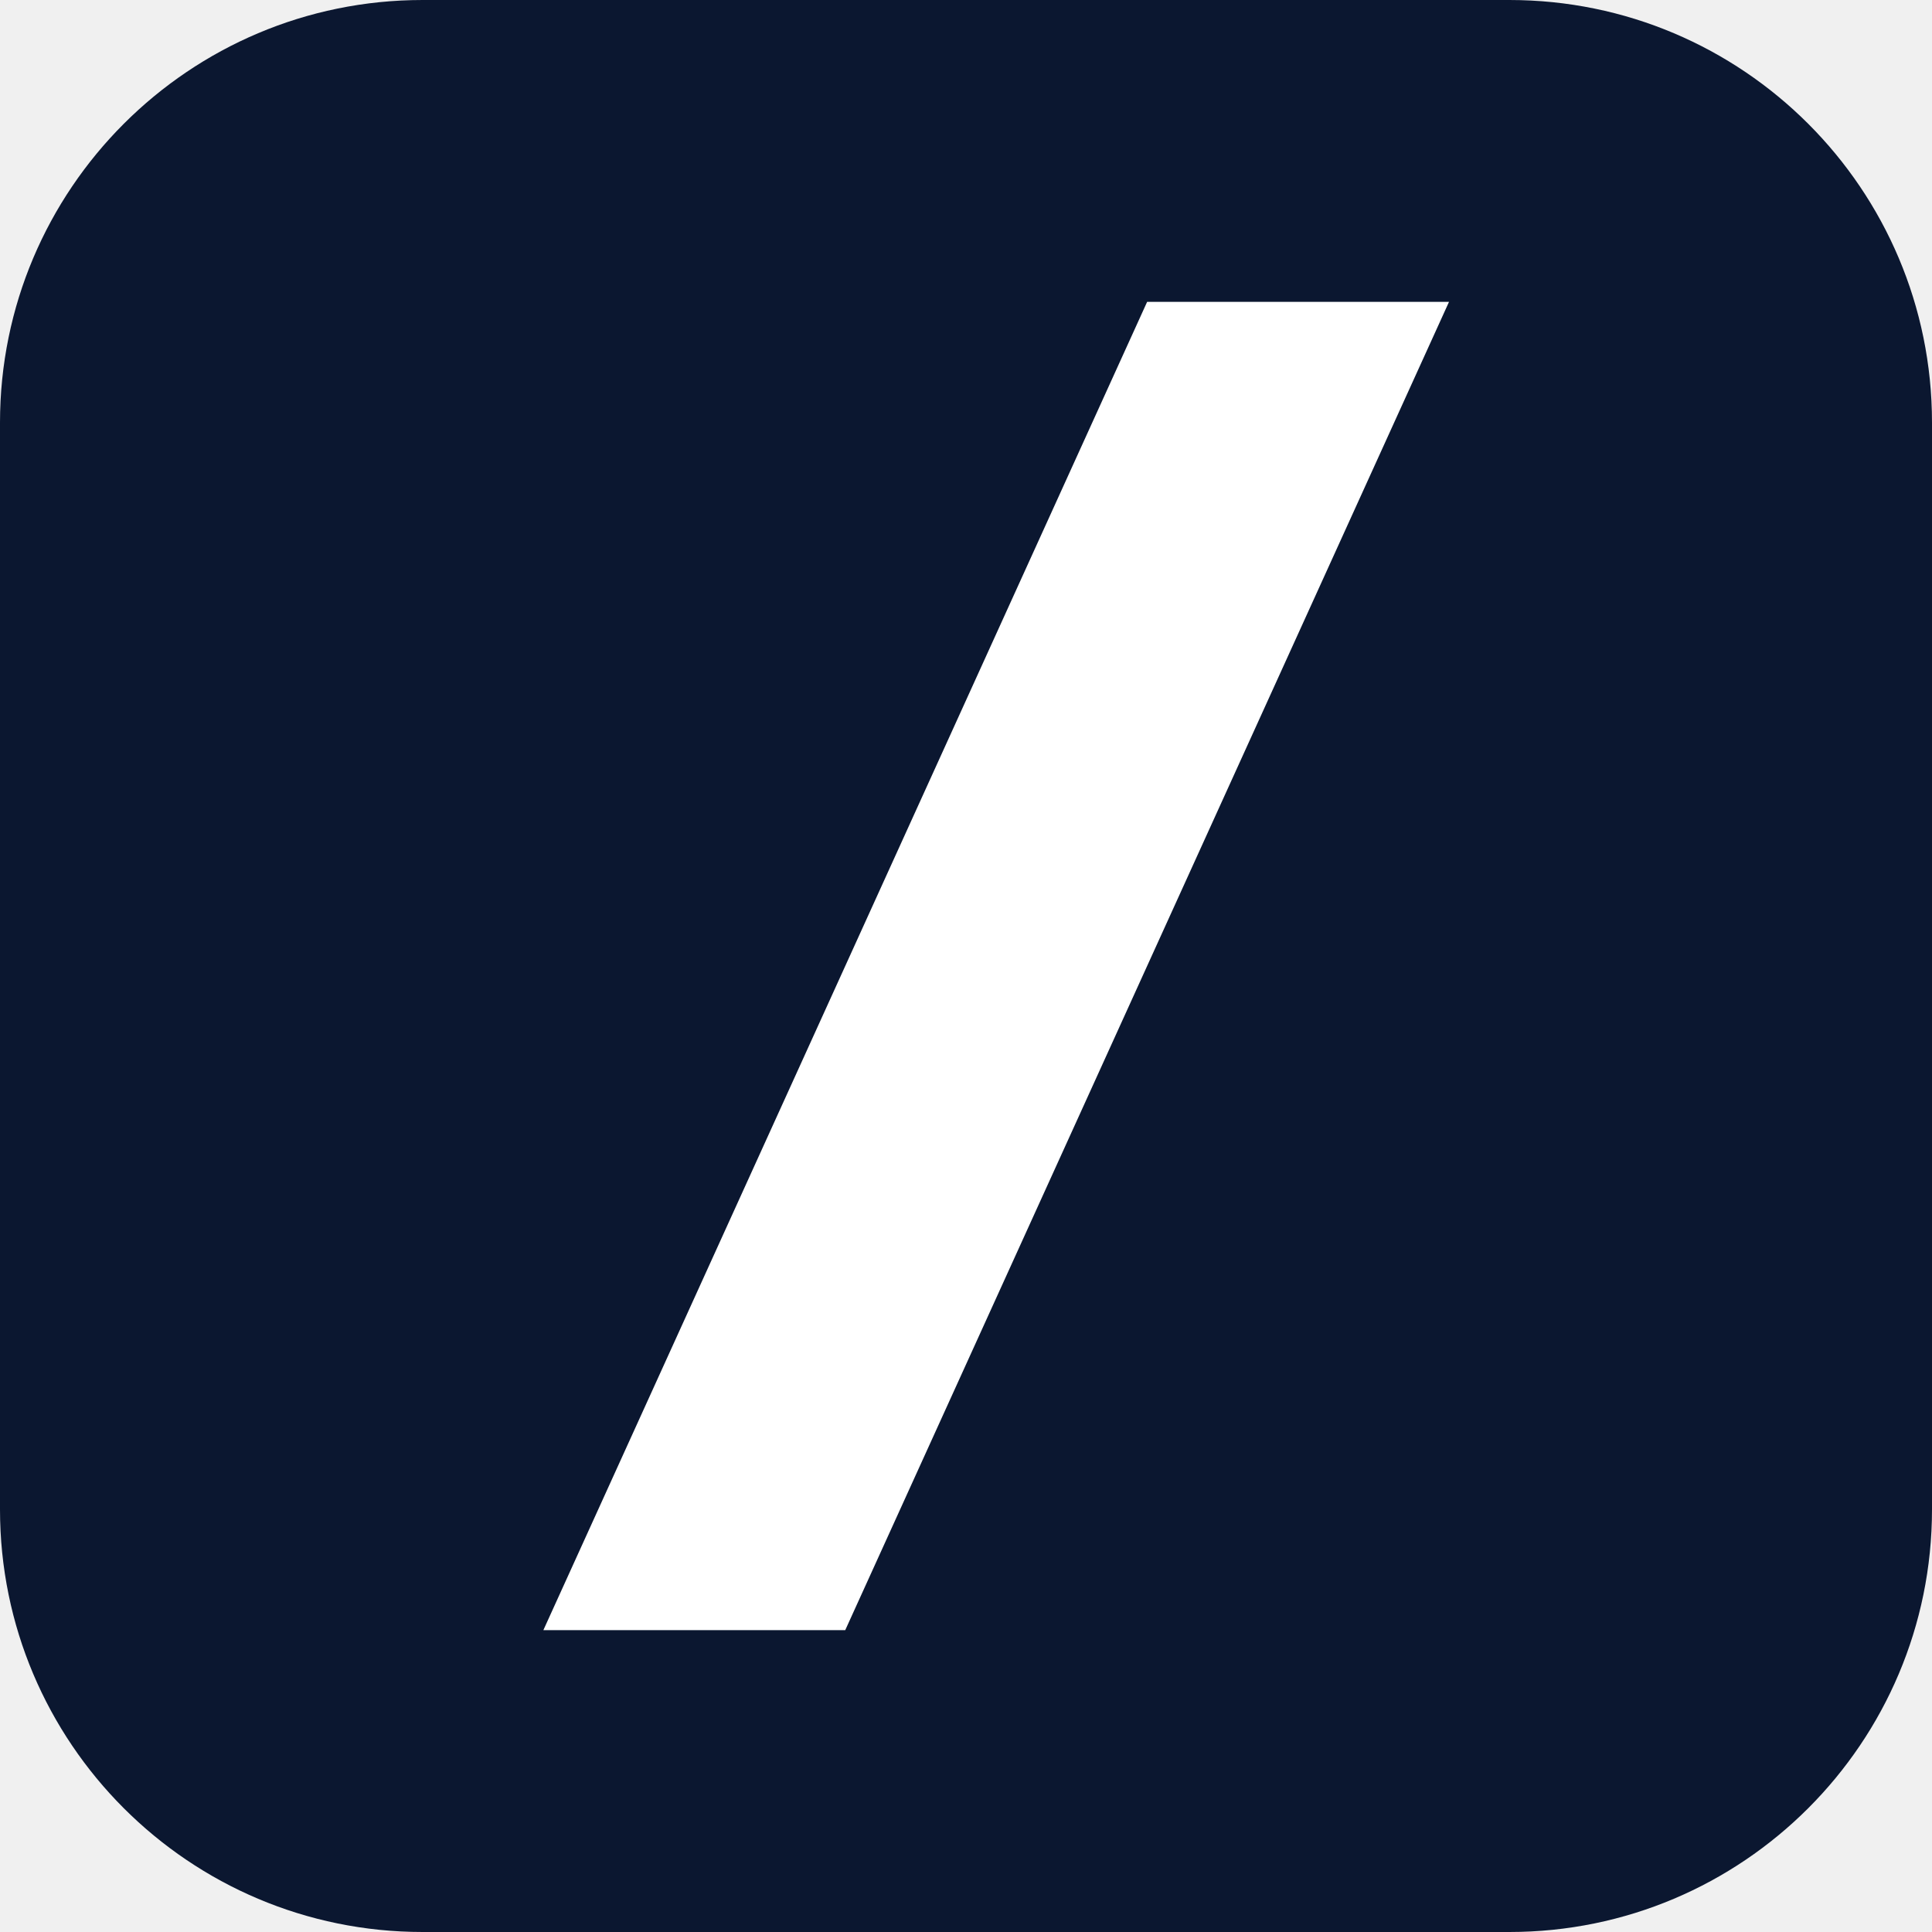
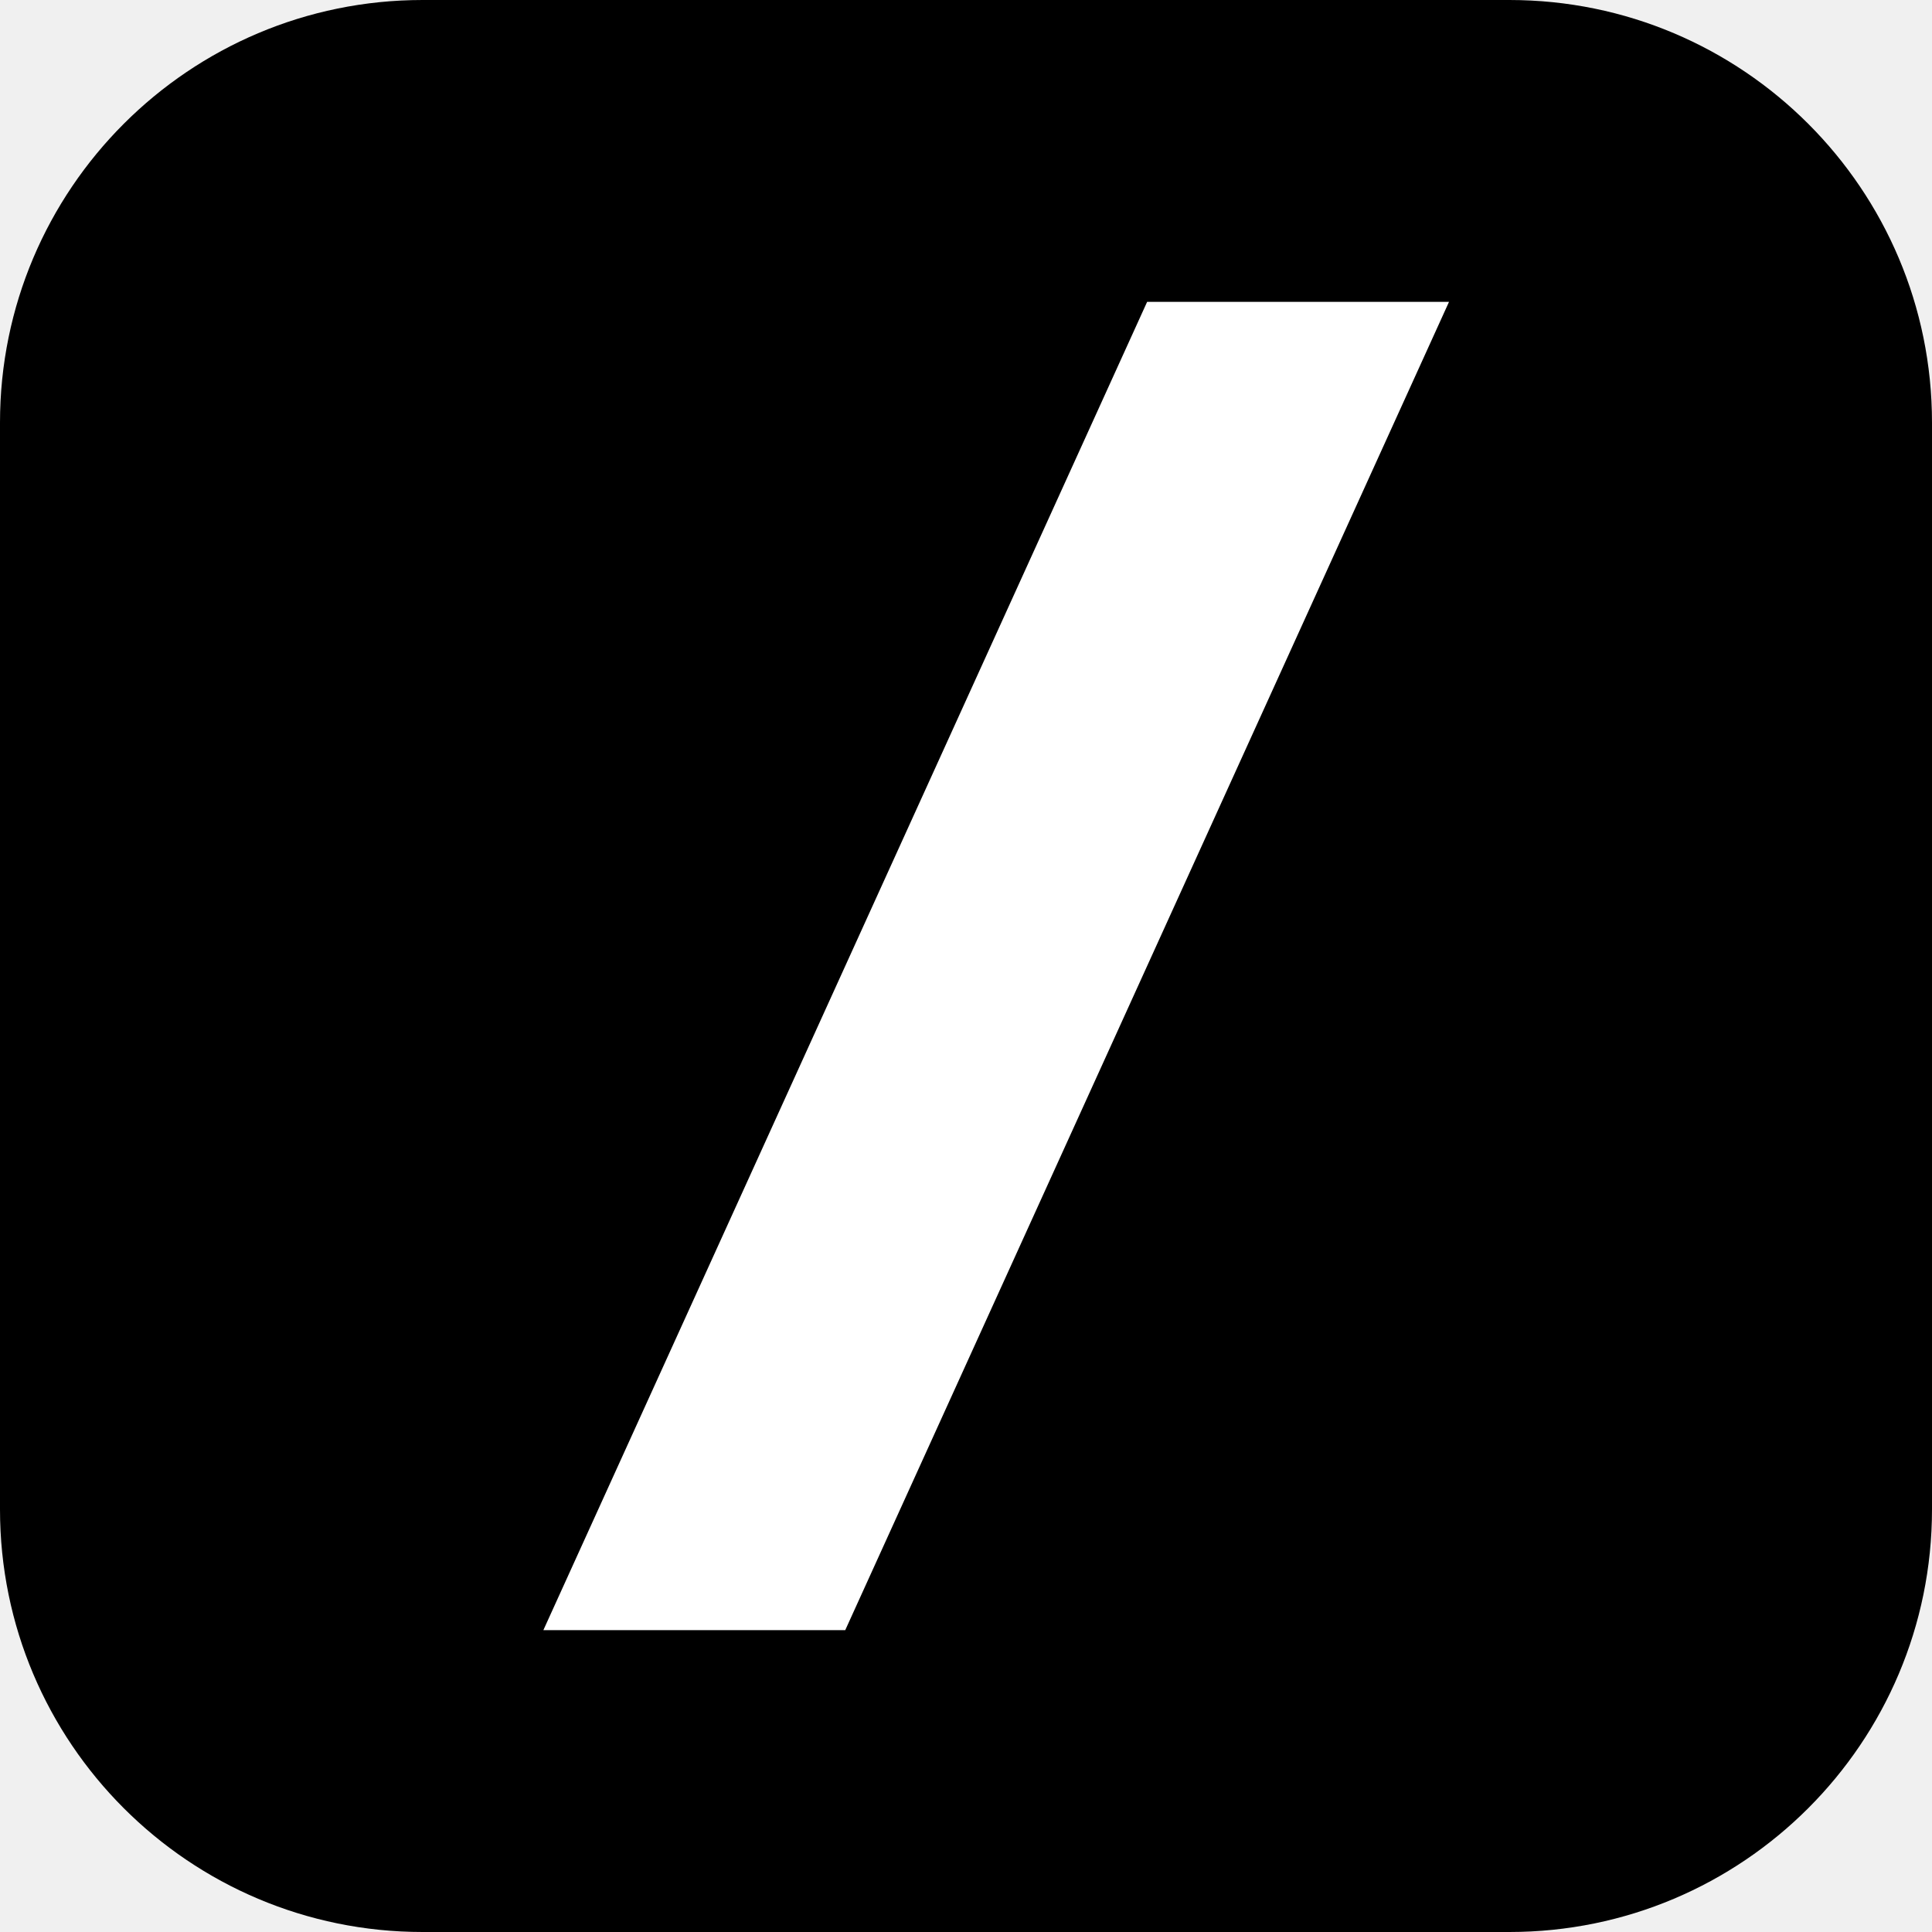
<svg xmlns="http://www.w3.org/2000/svg" width="64" height="64" viewBox="0 0 64 64" role="img" aria-labelledby="title">
-   <rect width="64" height="64" rx="14" fill="#0B1730" />
+   <rect width="64" height="64" rx="14" fill="#000000" />
  <path d="M38 10 18 54h10L48 10z" fill="#FFFFFF" />
</svg>
